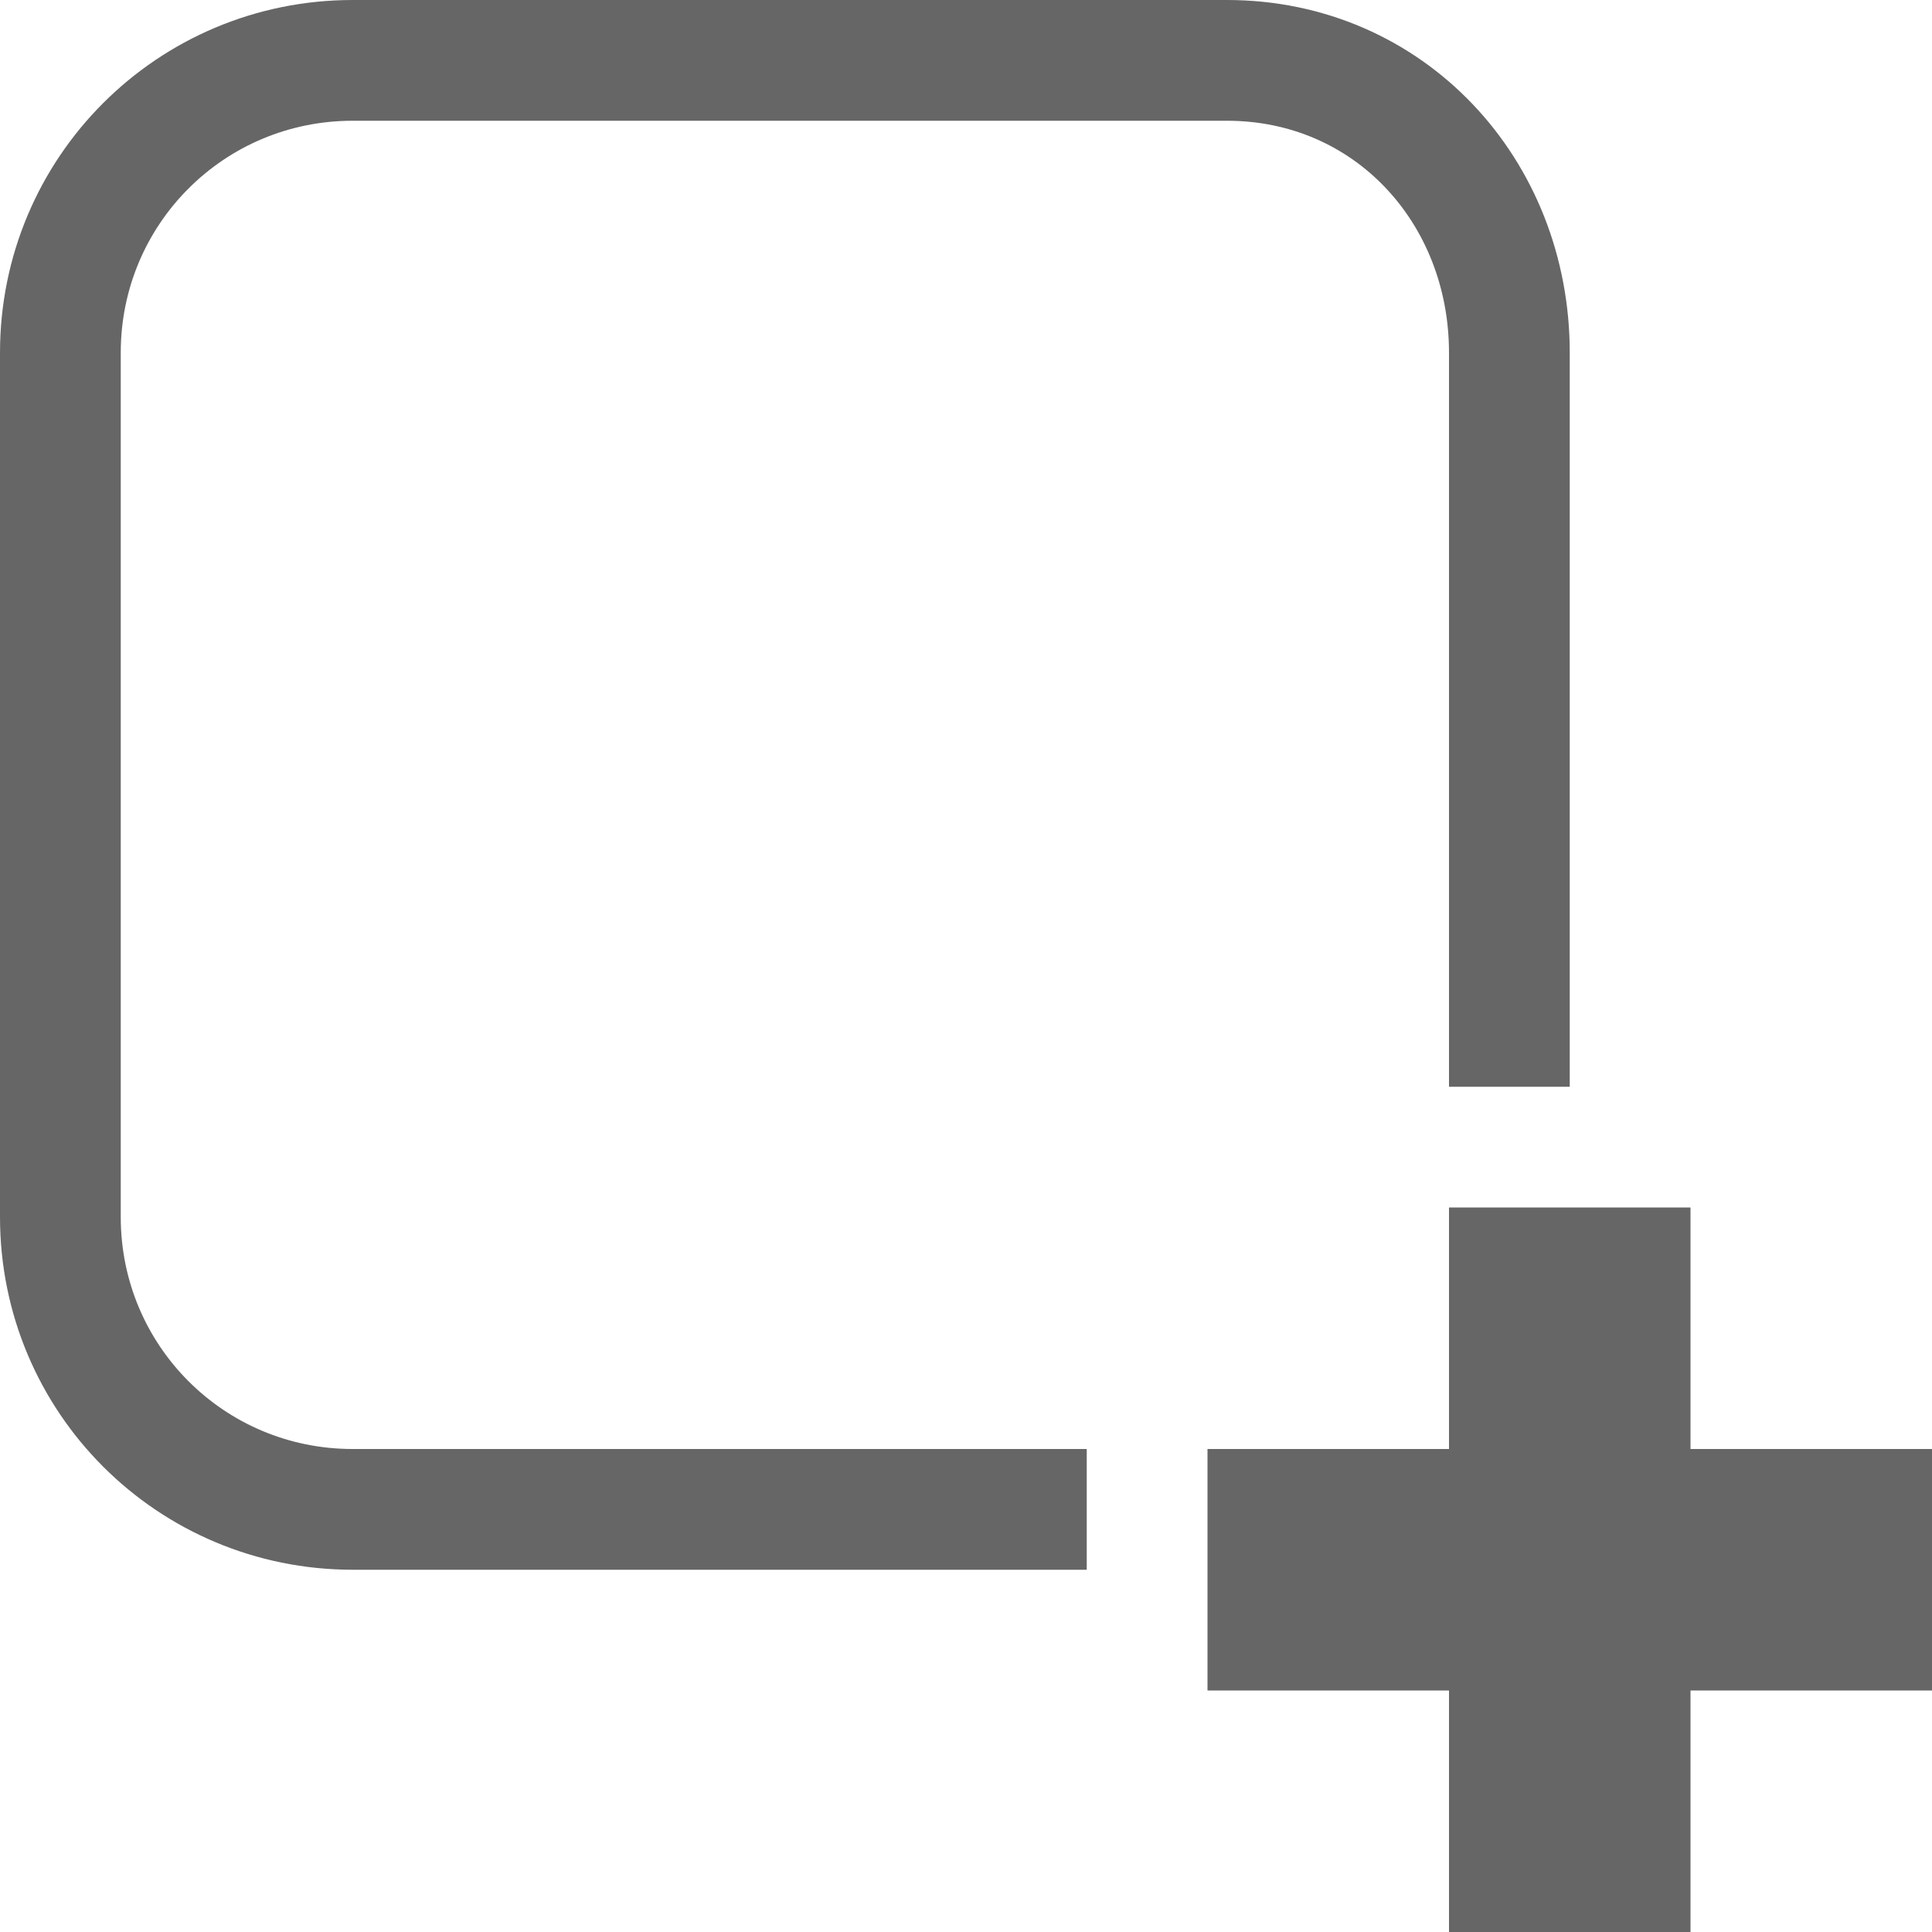
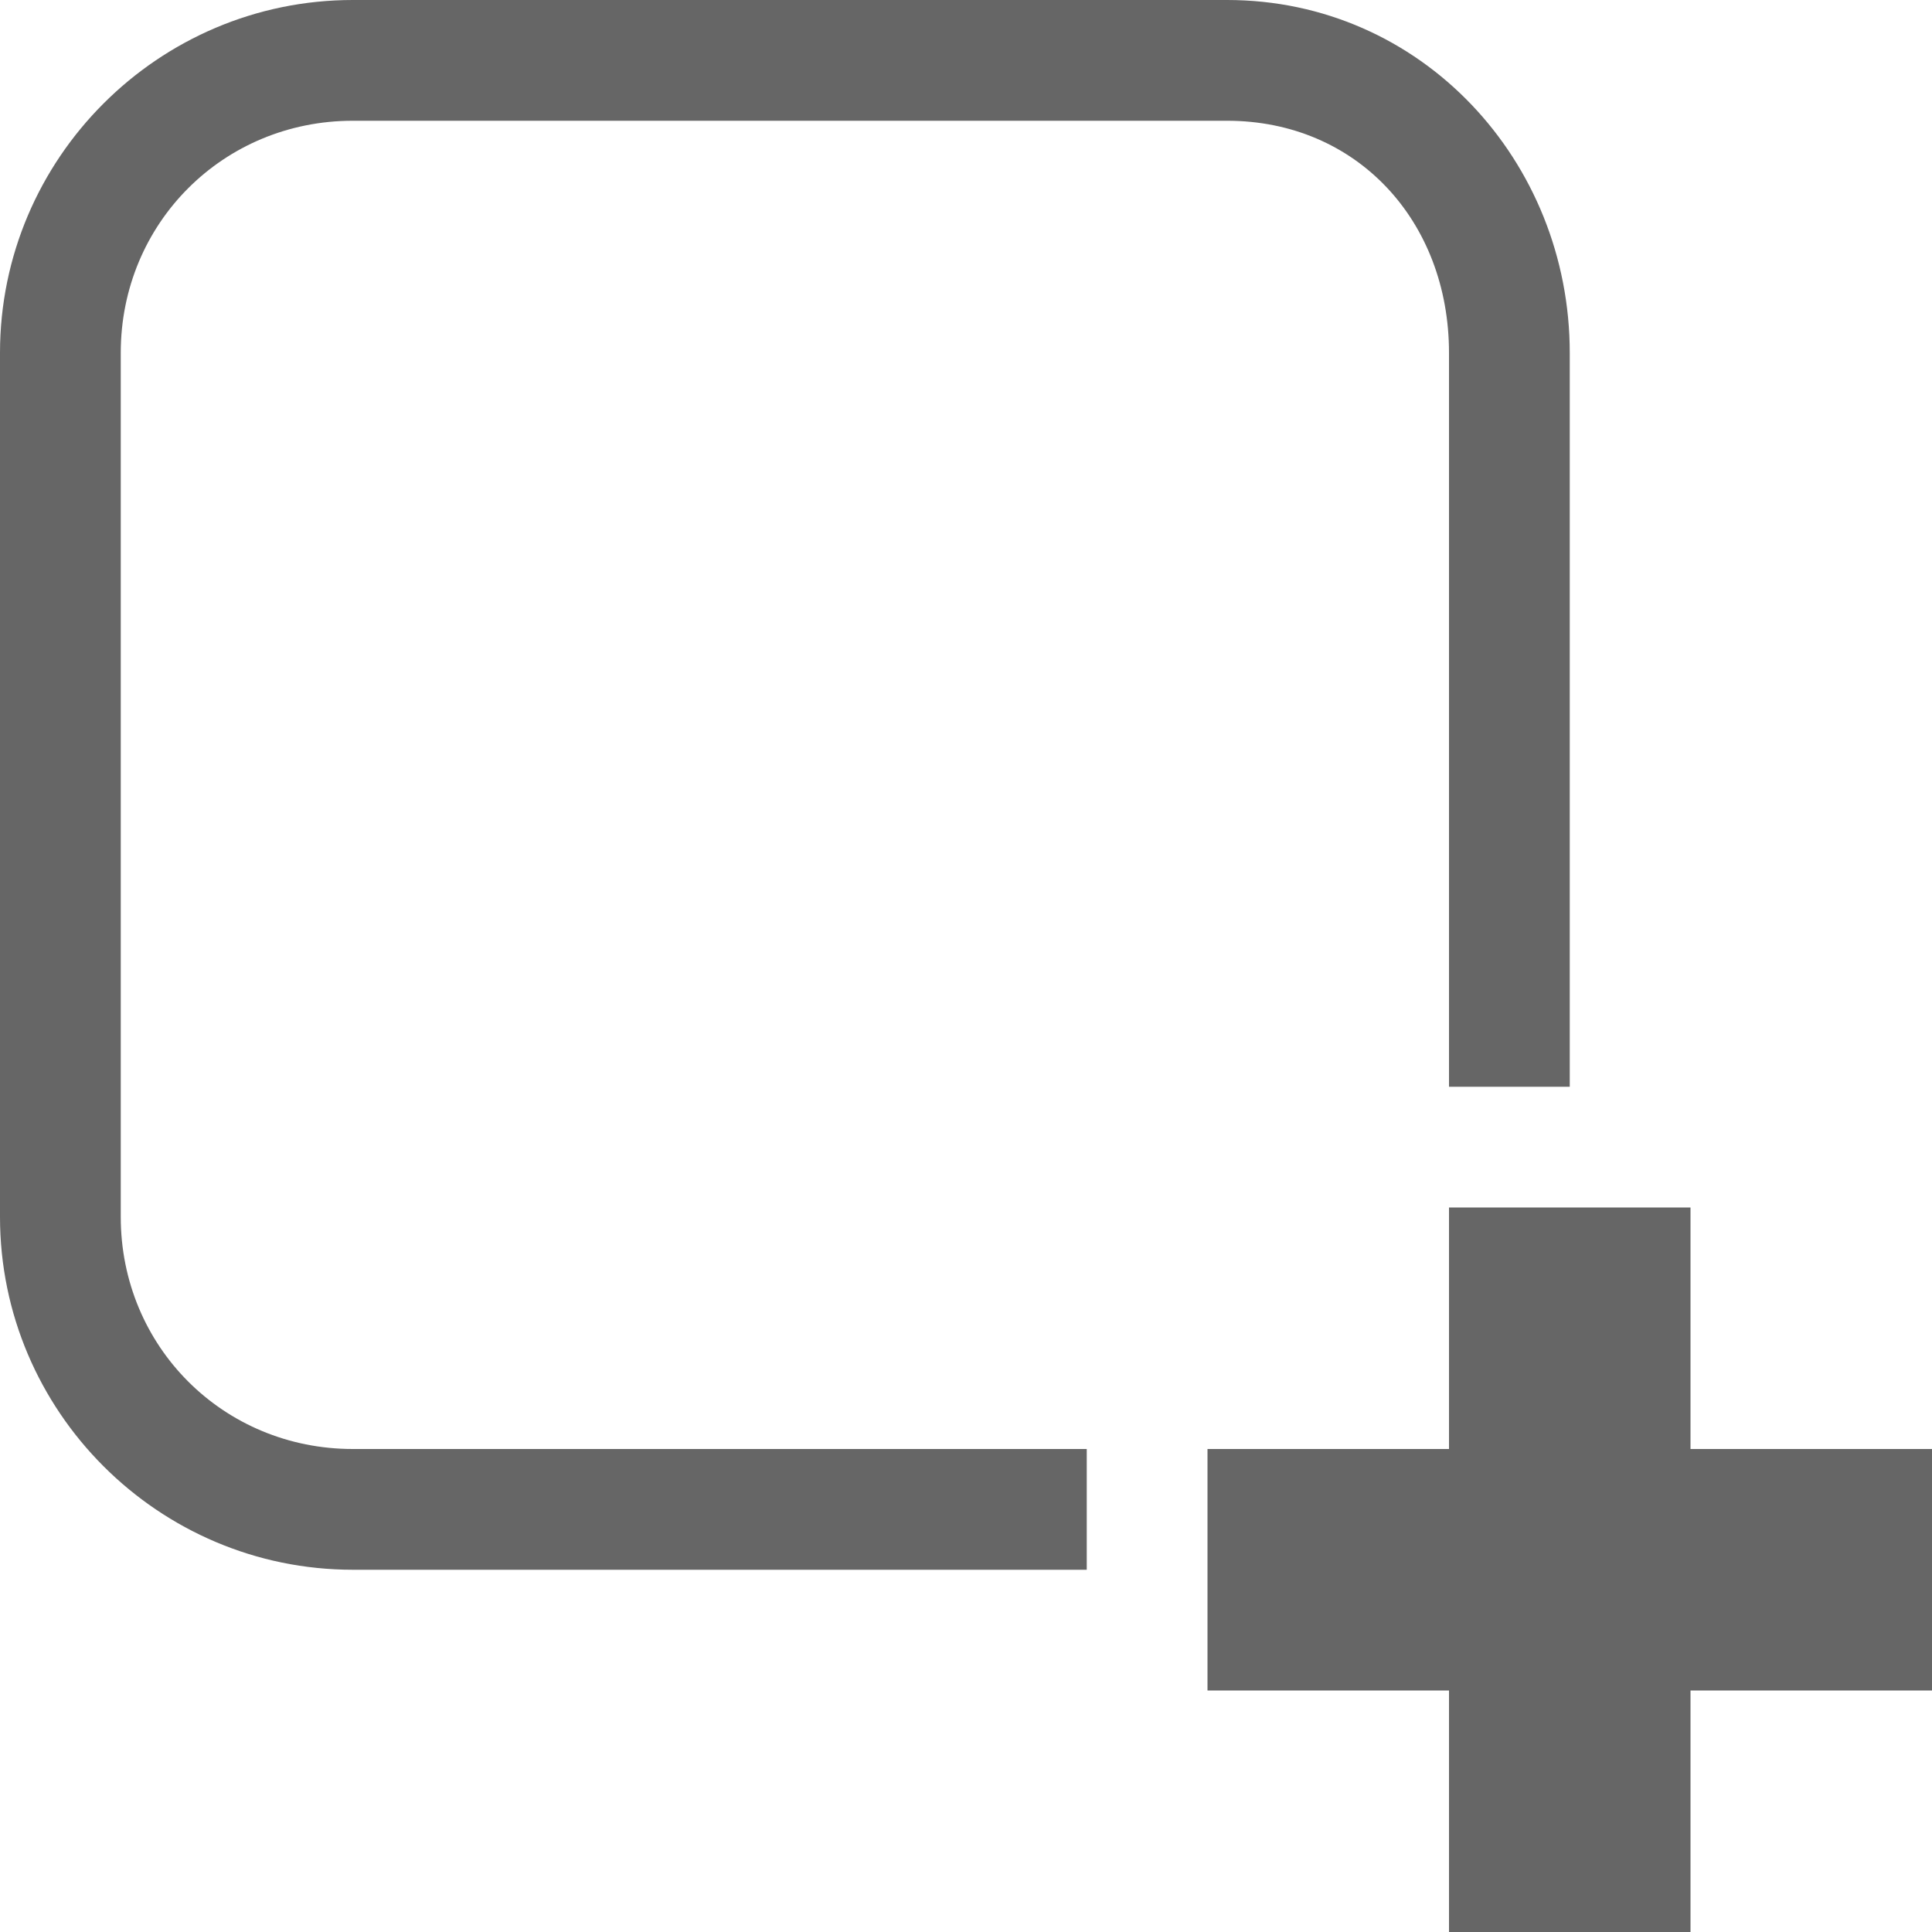
<svg xmlns="http://www.w3.org/2000/svg" id="svg6" version="1.1" width="16" height="16">
  <defs id="defs10">
    </defs>
  <g id="layer1" style="display:none">
    <rect style="fill:none;stroke:#666666;stroke-width:2;stroke-miterlimit:4;stroke-dasharray:none;stroke-opacity:1" id="rect4537" width="13" height="13" x="1" y="1" ry="2.421" />
  </g>
-   <path style="display:inline;fill:none;stroke:#666666;stroke-width:1;stroke-miterlimit:4;stroke-dasharray:none;stroke-opacity:1" d="M 9,12.5 H 2.921 C 1.58,12.5 0.5,11.42 0.5,10.079 V 2.921 C 0.5,1.58 1.58,0.5 2.921,0.5 H 10.161 C 11.503,0.5 12.5,1.58 12.5,2.921 V 9" id="rect4537-3" />
+   <path style="color:#000000;font-style:normal;font-variant:normal;font-weight:normal;font-stretch:normal;font-size:medium;line-height:normal;font-family:sans-serif;font-variant-ligatures:normal;font-variant-position:normal;font-variant-caps:normal;font-variant-numeric:normal;font-variant-alternates:normal;font-feature-settings:normal;text-indent:0;text-align:start;text-decoration:none;text-decoration-line:none;text-decoration-style:solid;text-decoration-color:#000000;letter-spacing:normal;word-spacing:normal;text-transform:none;writing-mode:lr-tb;direction:ltr;text-orientation:mixed;dominant-baseline:auto;baseline-shift:baseline;text-anchor:start;white-space:normal;shape-padding:0;clip-rule:nonzero;display:inline;overflow:visible;visibility:visible;opacity:1;isolation:auto;mix-blend-mode:normal;color-interpolation:sRGB;color-interpolation-filters:linearRGB;solid-color:#000000;solid-opacity:1;vector-effect:none;fill:#666666;fill-opacity:1;fill-rule:nonzero;stroke:none;stroke-width:1;stroke-linecap:butt;stroke-linejoin:miter;stroke-miterlimit:4;stroke-dasharray:none;stroke-dashoffset:0;stroke-opacity:1;color-rendering:auto;image-rendering:auto;shape-rendering:auto;text-rendering:auto;enable-background:accumulate" d="M 2.922,0 C 1.312,0 0,1.312 0,2.922 v 7.156 C 0,11.688 1.312,13 2.922,13 H 9 V 12 H 2.922 C 1.849,12 1,11.151 1,10.078 V 2.922 C 1,1.849 1.849,1 2.922,1 h 7.24 C 11.235,1 12,1.829 12,2.922 V 9 h 1 V 2.922 C 13,1.333 11.772,0 10.162,0 Z" id="rect4537-3" />
  <path style="fill:#666666" d="m 12,10 v 2 h -2 v 2 h 2 v 2 h 2 v -2 h 2 v -2 h -2 v -2 z" id="path6" />
</svg>
